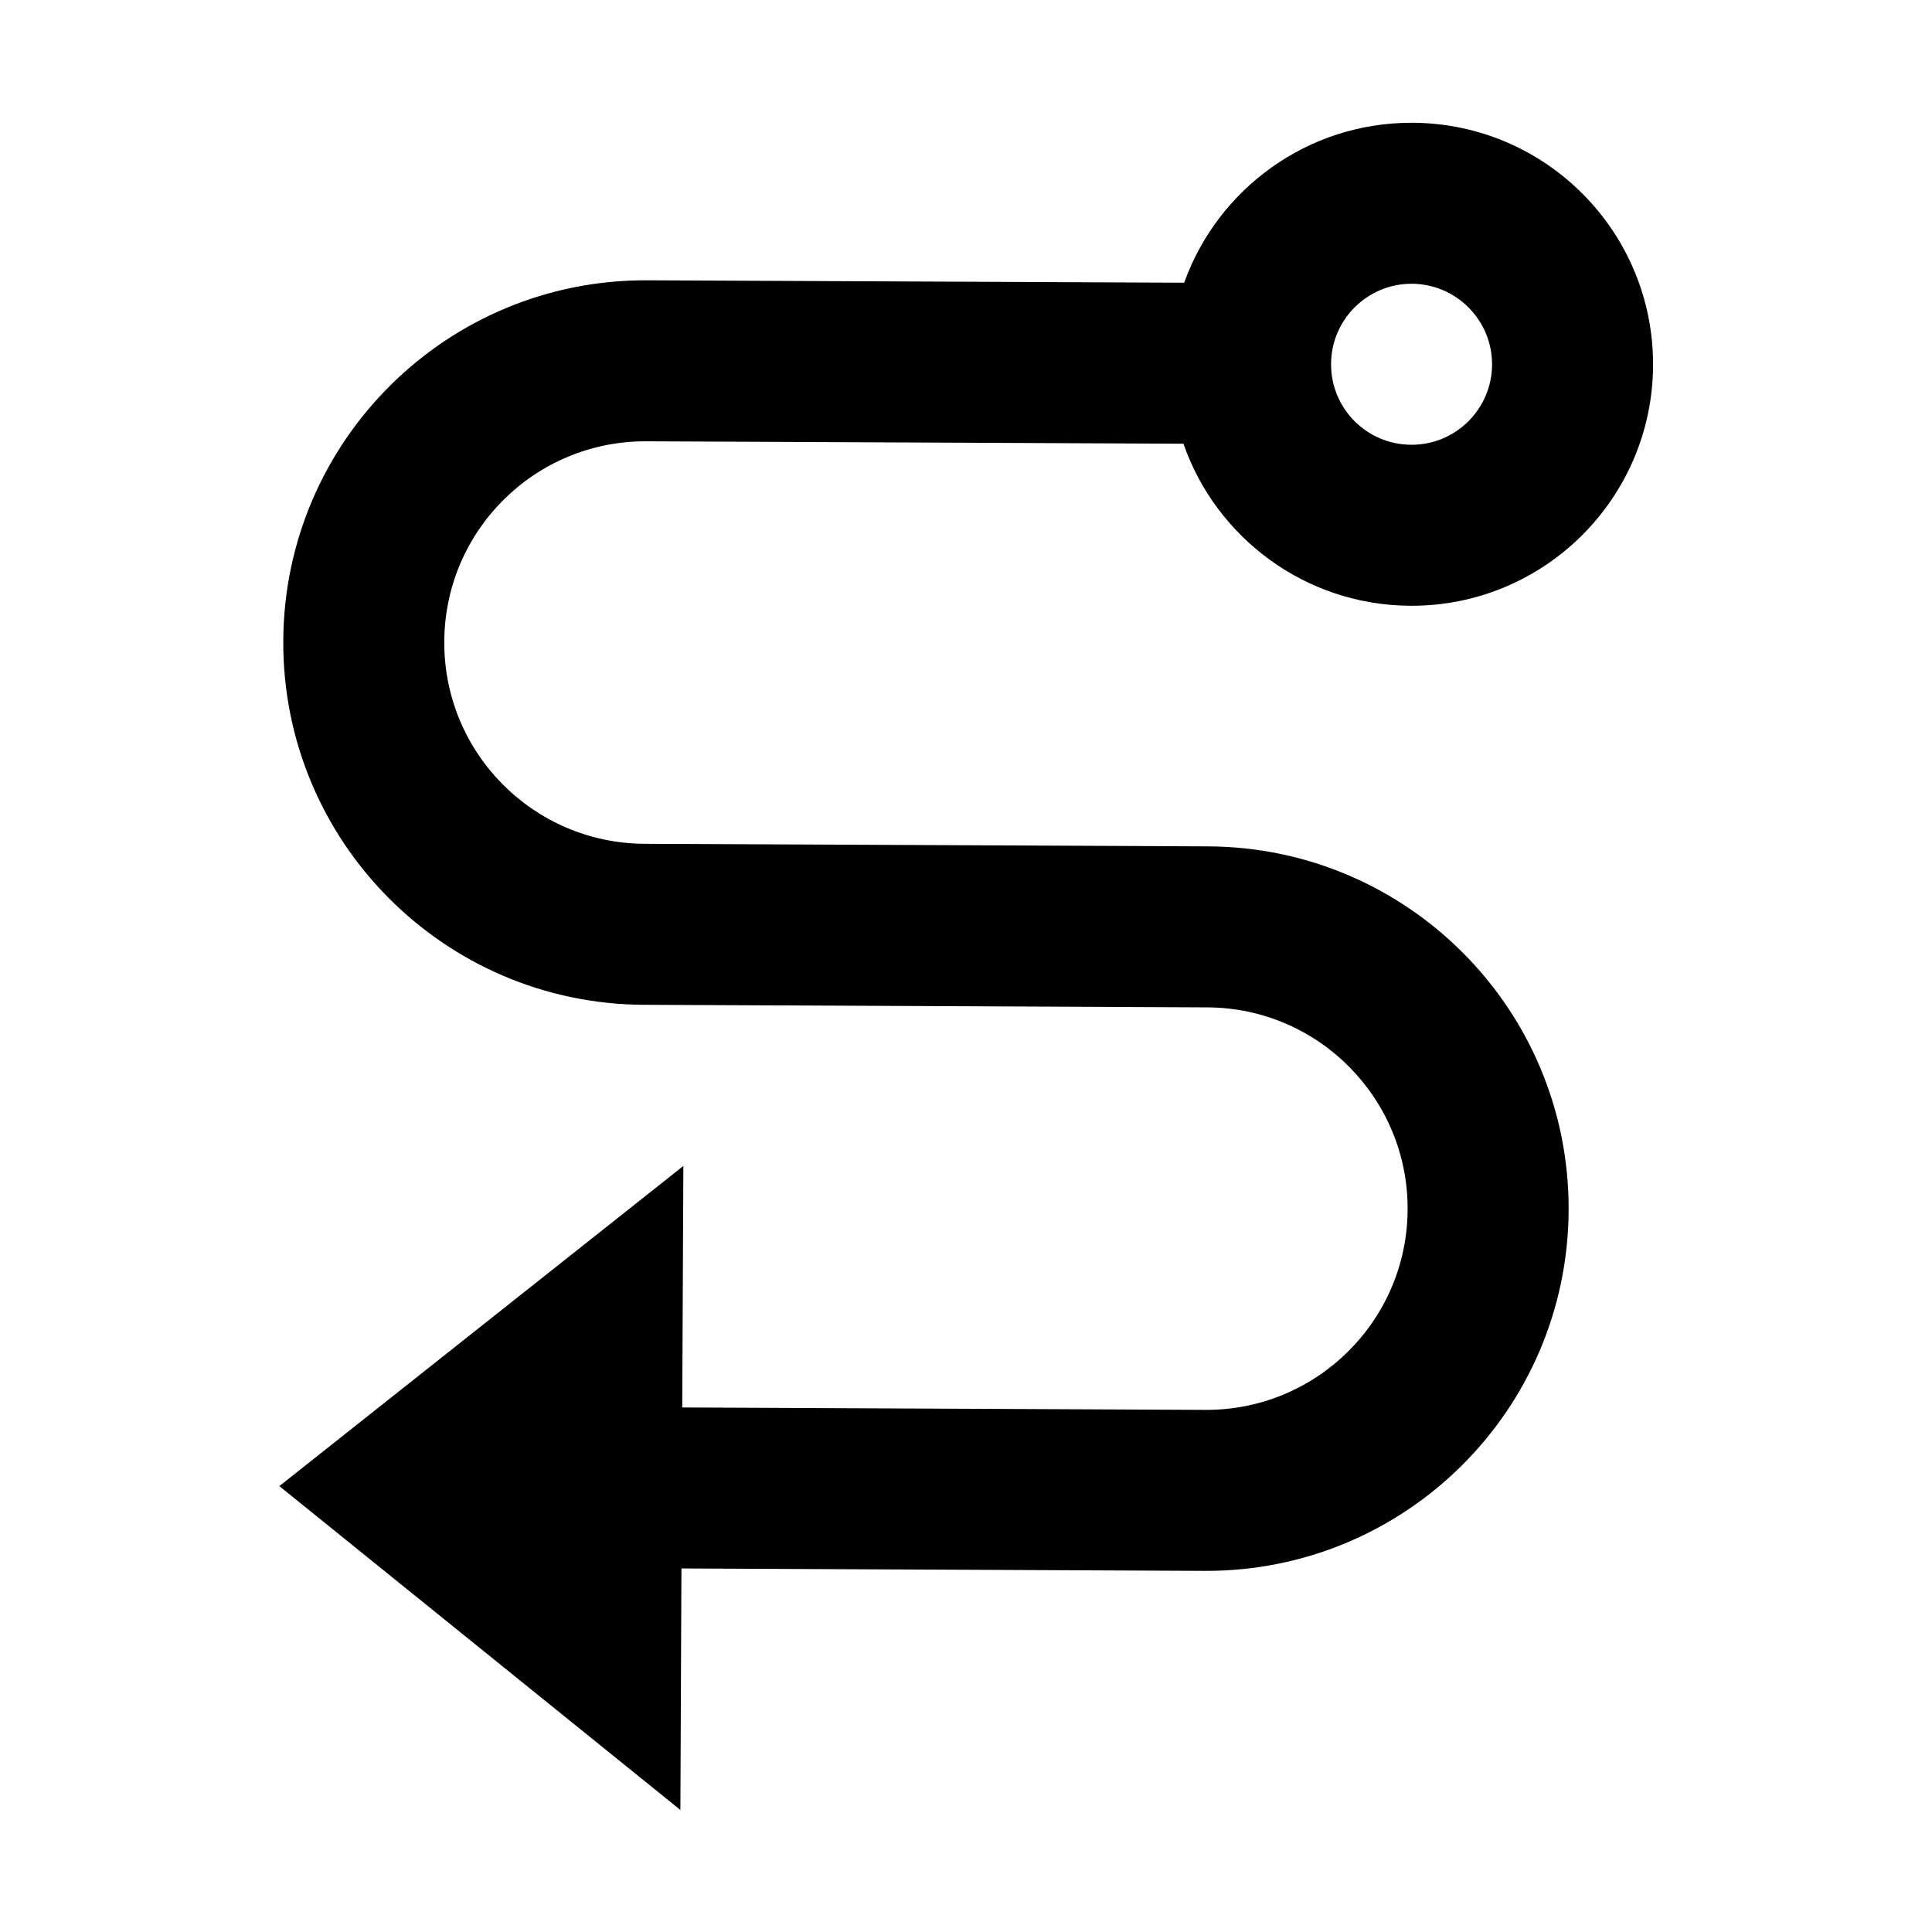
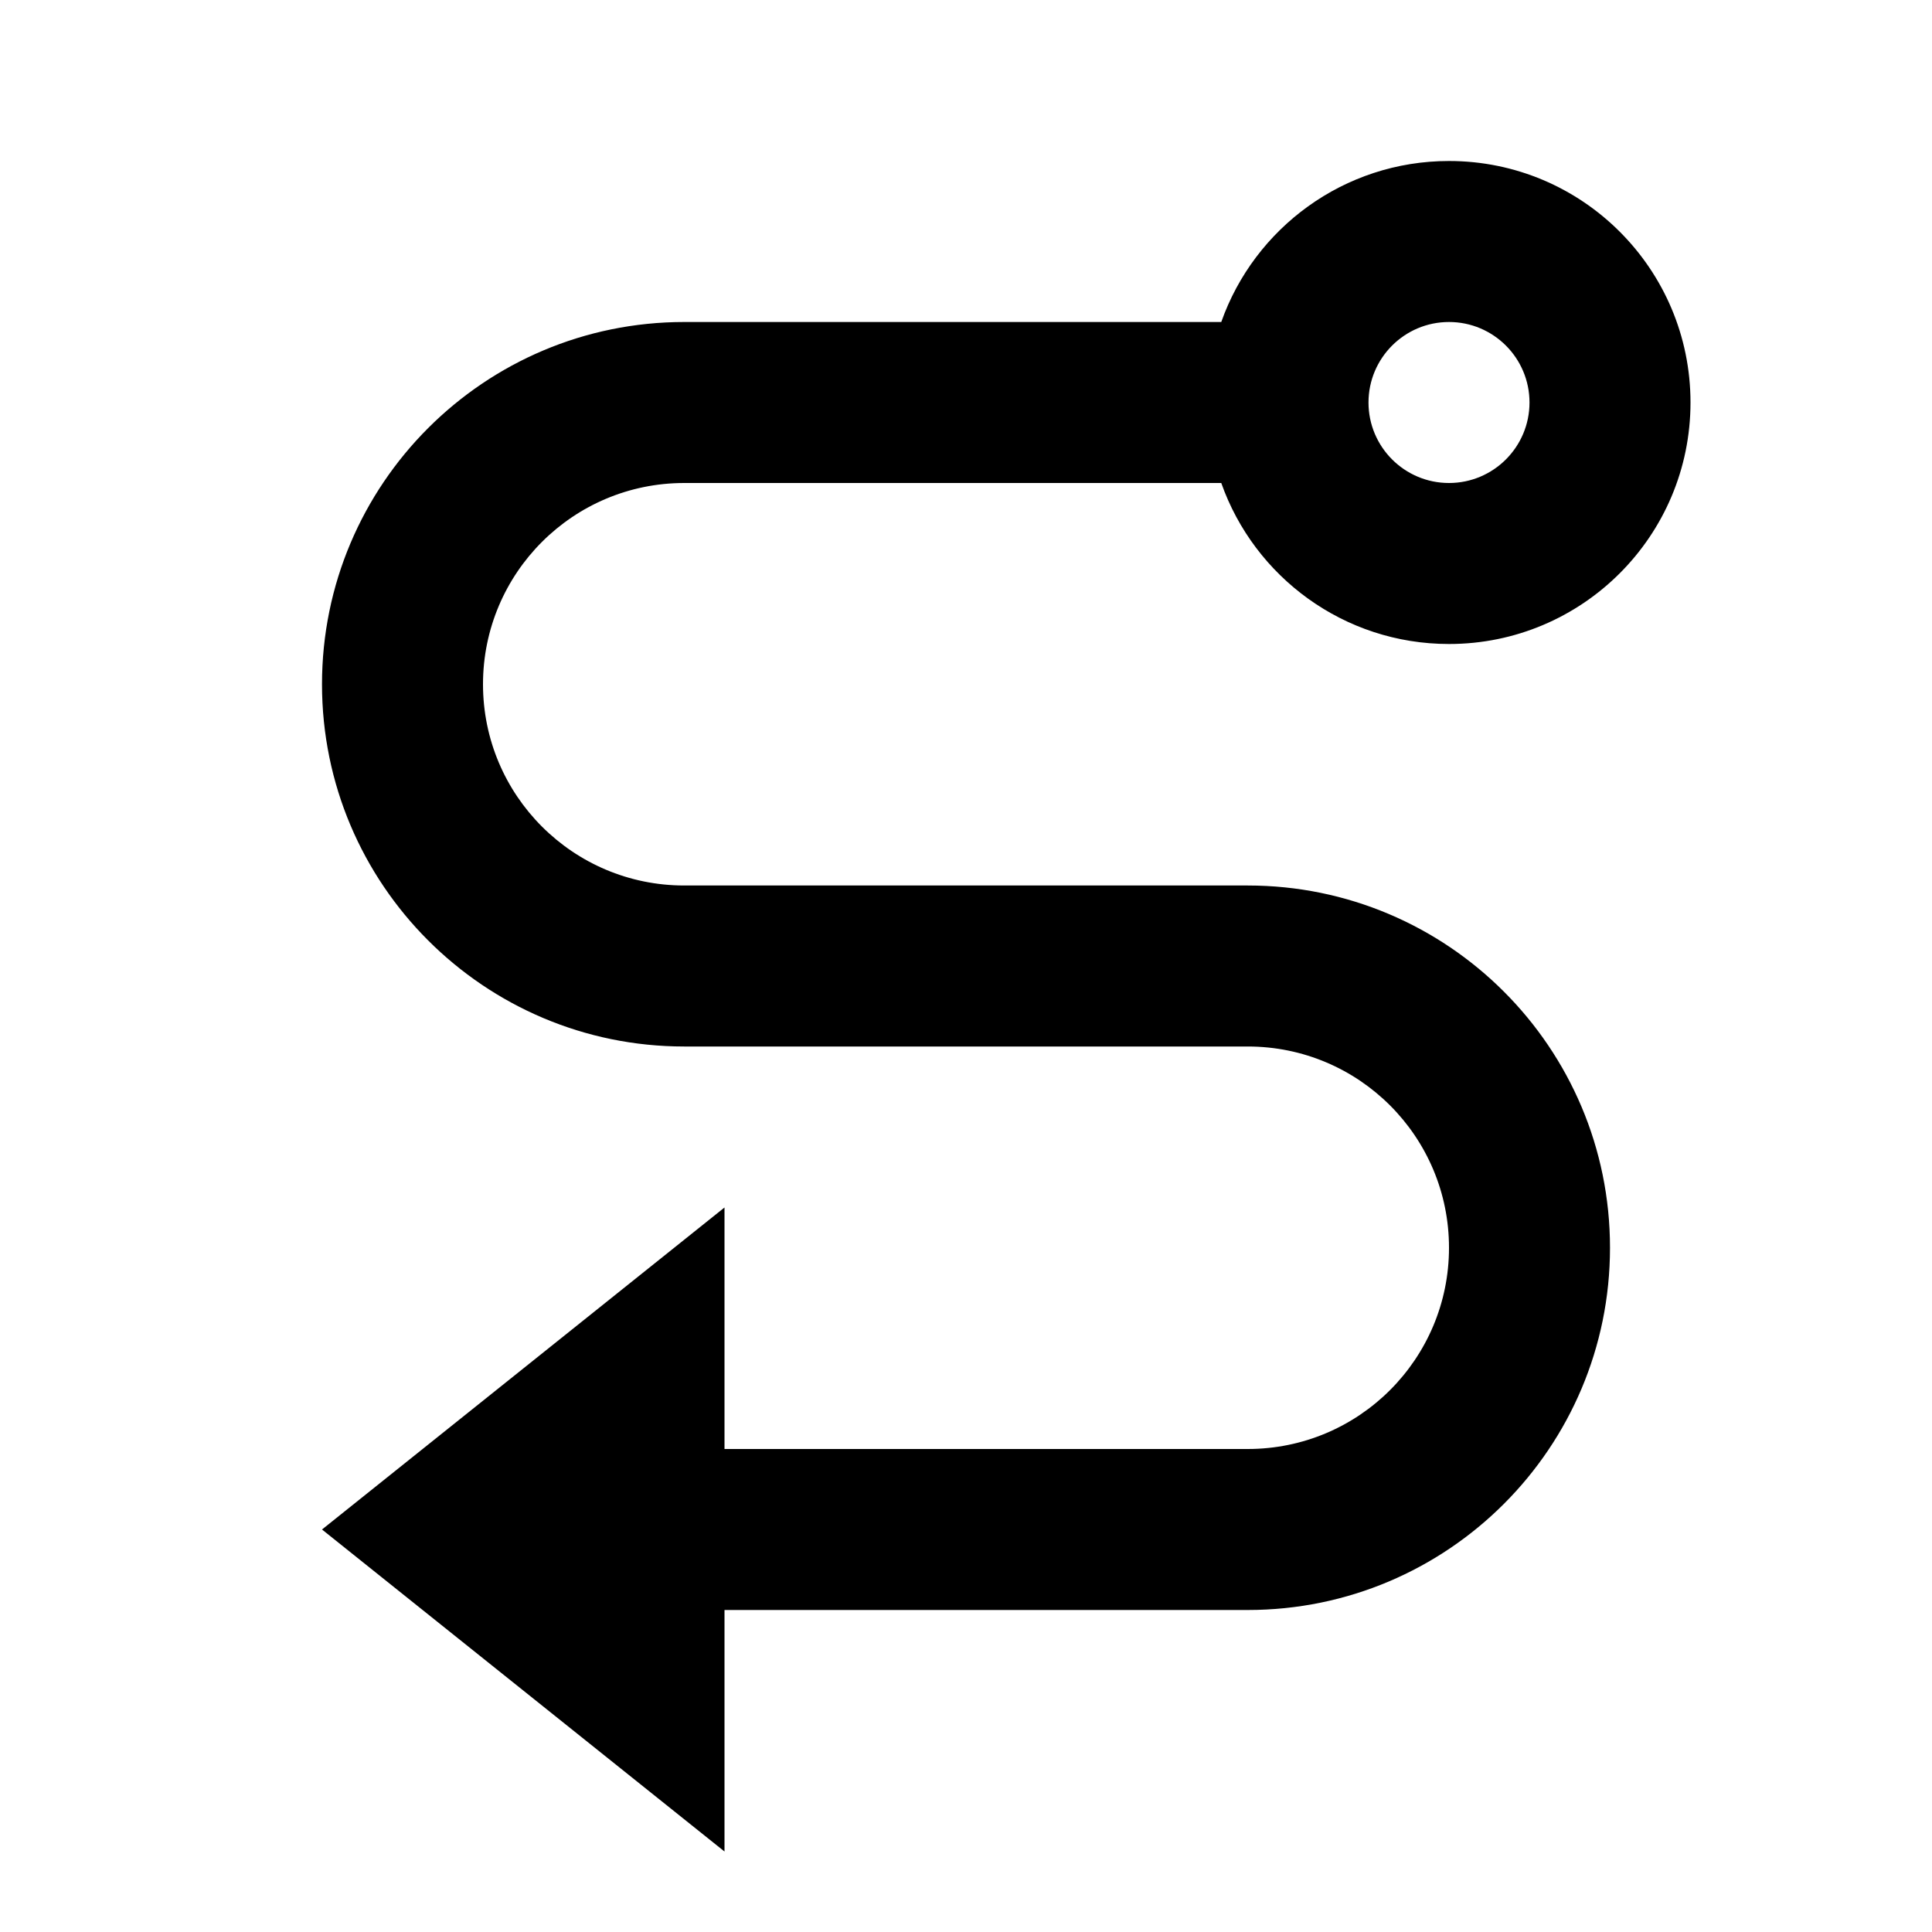
<svg xmlns="http://www.w3.org/2000/svg" viewBox="0 0 24 24" fill="currentColor" data-license="Apache License 2.0" data-source="RemixIcon">
-   <path d="M8.465 19.484L14.965 19.514C17.451 19.525 19.475 17.52 19.486 15.034C19.498 12.549 17.492 10.525 15.007 10.514L8.007 10.482C6.626 10.475 5.512 9.351 5.519 7.97C5.525 6.589 6.649 5.475 8.03 5.482L14.701 5.512C15.107 6.679 16.215 7.519 17.521 7.525C19.177 7.533 20.527 6.196 20.535 4.539C20.542 2.882 19.205 1.533 17.548 1.525C16.242 1.519 15.127 2.349 14.71 3.512L8.039 3.482C5.554 3.47 3.53 5.476 3.519 7.961C3.507 10.446 5.512 12.47 7.998 12.482L14.998 12.514C16.378 12.52 17.492 13.645 17.486 15.025C17.48 16.406 16.355 17.52 14.975 17.514L8.475 17.484L8.489 14.484L3.47 18.461L8.452 22.484L8.465 19.484ZM16.535 4.521C16.537 3.969 16.987 3.523 17.539 3.525C18.091 3.528 18.537 3.978 18.535 4.53C18.532 5.082 18.082 5.528 17.53 5.525C16.978 5.523 16.532 5.073 16.535 4.521Z" fill="currentColor" />
+   <path d="M9 20H15.5C17.985 20 20 17.985 20 15.5C20 13.015 17.985 11 15.5 11H8.5C7.119 11 6 9.881 6 8.5C6 7.119 7.119 6 8.5 6H15.171C15.582 7.165 16.694 8 18 8C19.657 8 21 6.657 21 5C21 3.343 19.657 2 18 2C16.694 2 15.582 2.835 15.171 4H8.5C6.015 4 4 6.015 4 8.5C4 10.985 6.015 13 8.5 13H15.5C16.881 13 18 14.119 18 15.5C18 16.881 16.881 18 15.5 18H9V15L4 19L9 23V20ZM17 5C17 4.448 17.448 4 18 4C18.552 4 19 4.448 19 5C19 5.552 18.552 6 18 6C17.448 6 17 5.552 17 5Z" />
</svg>
